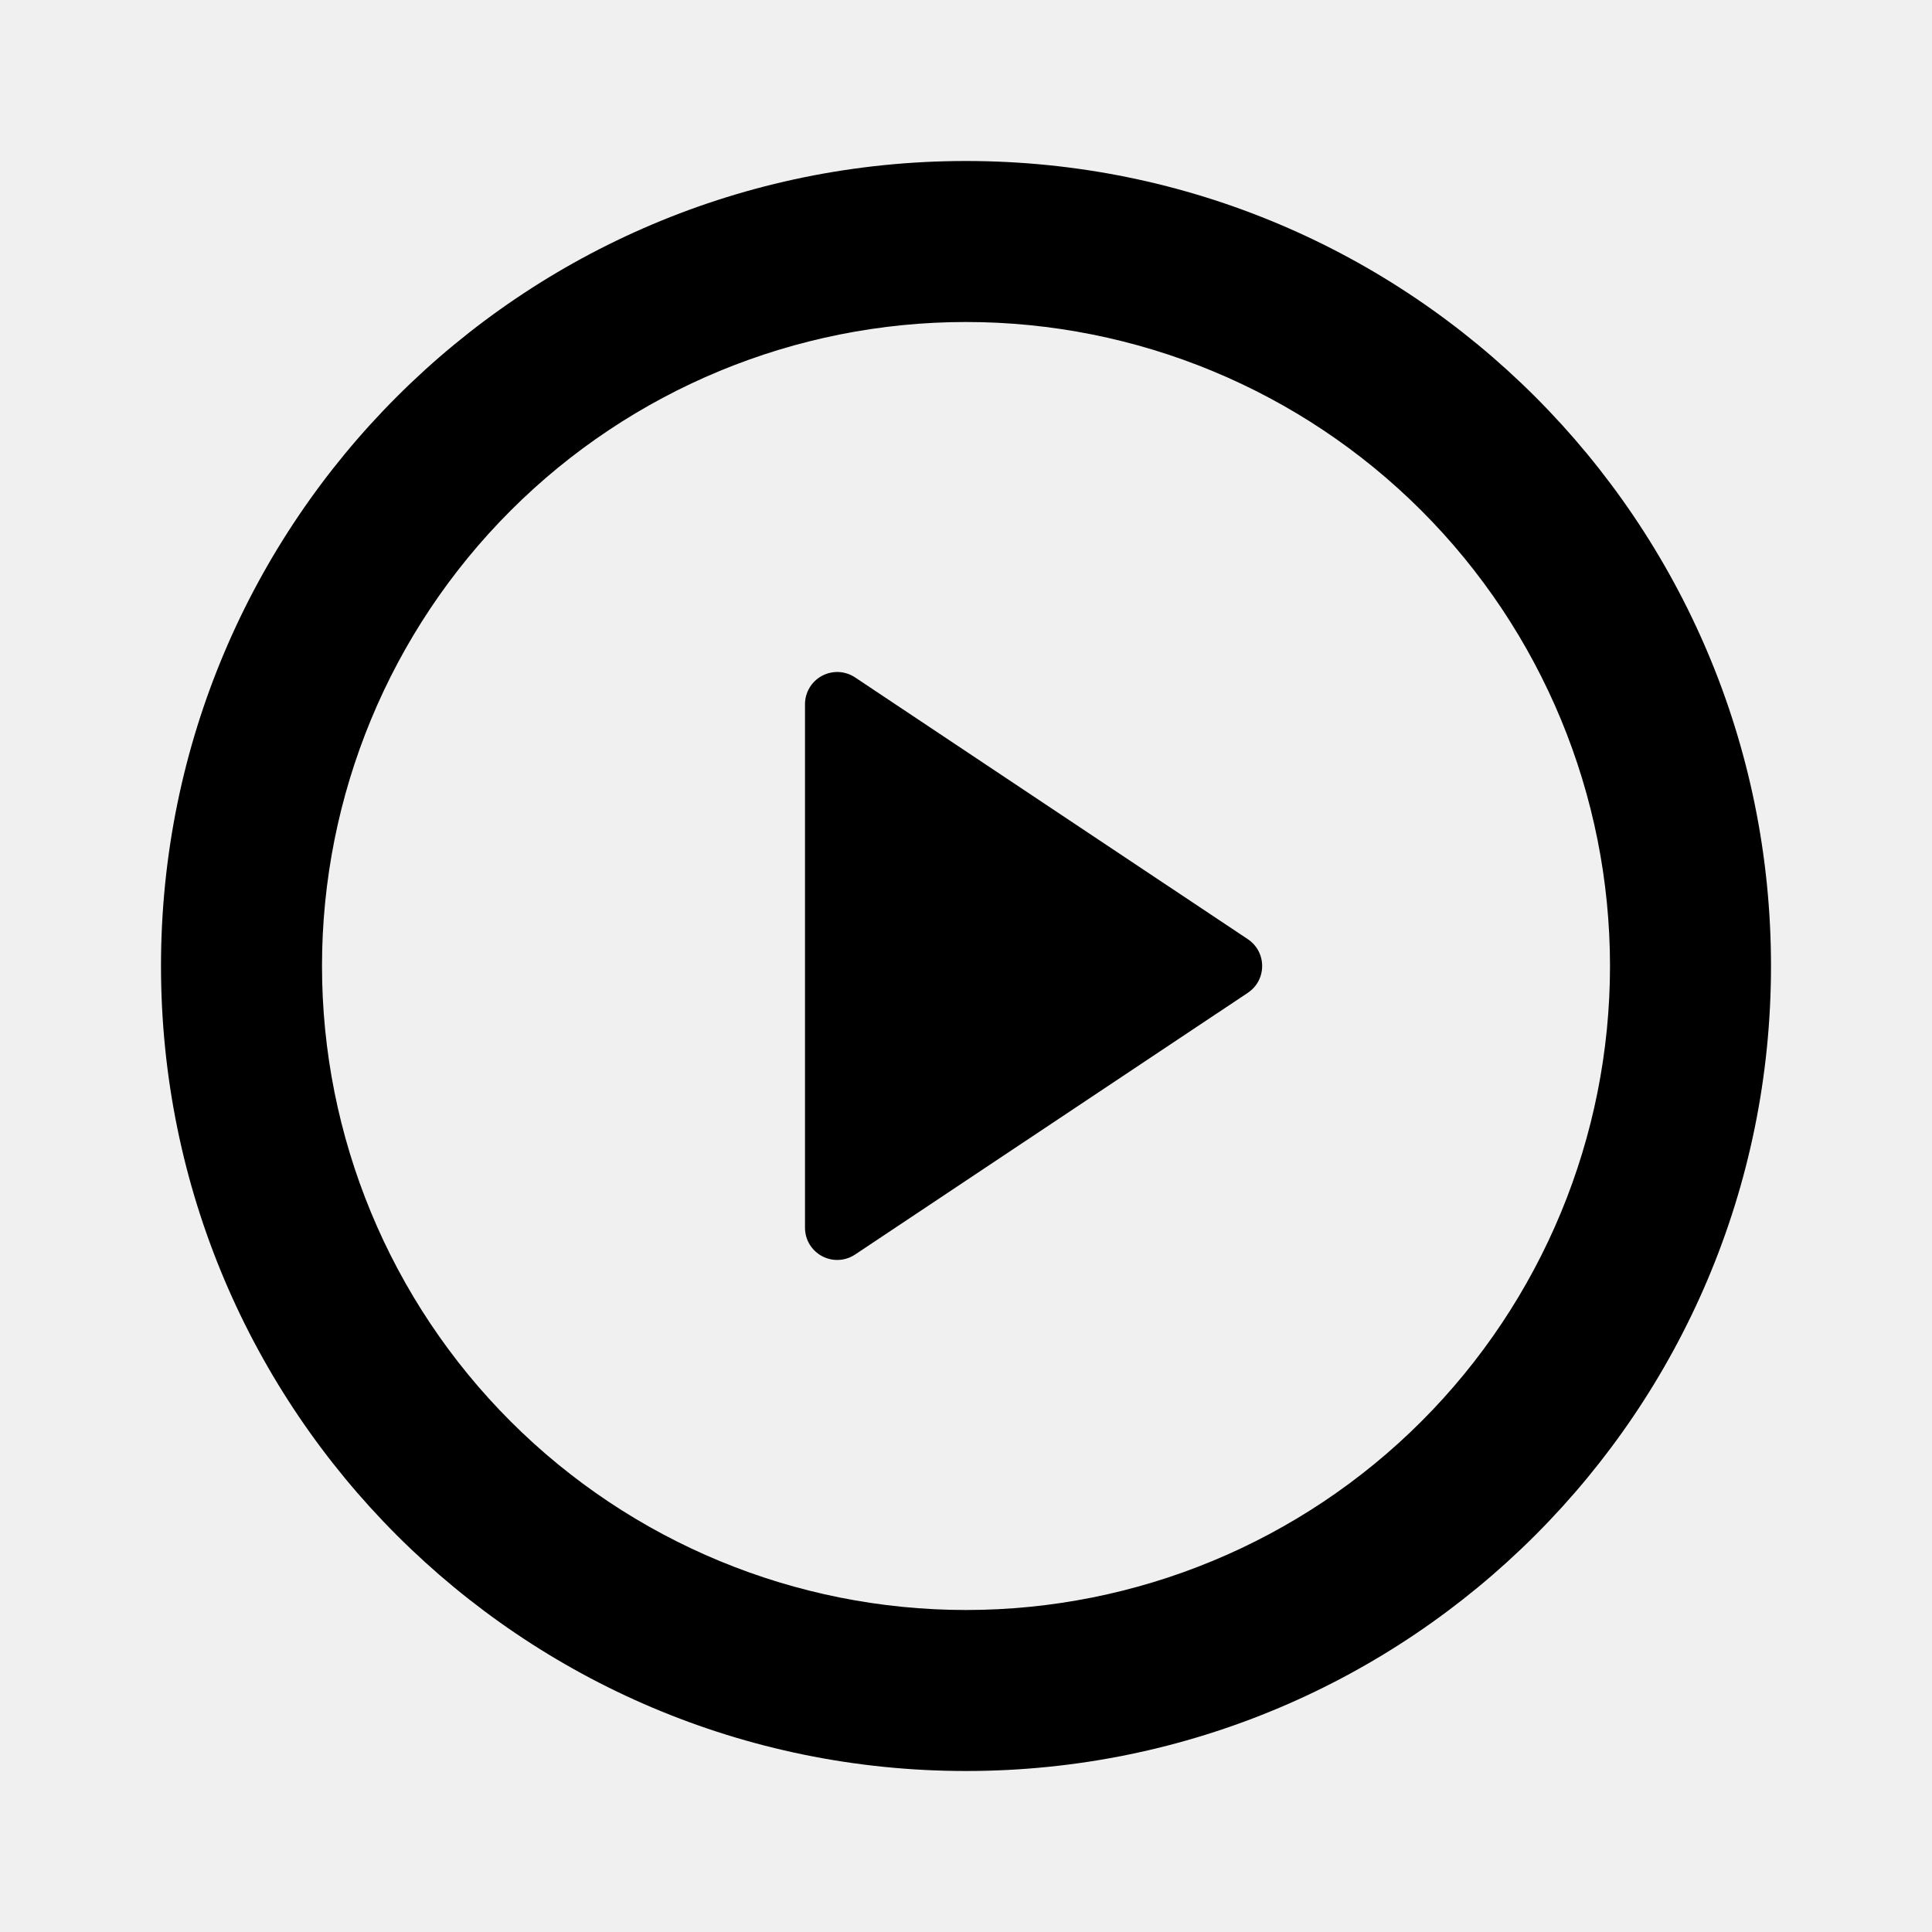
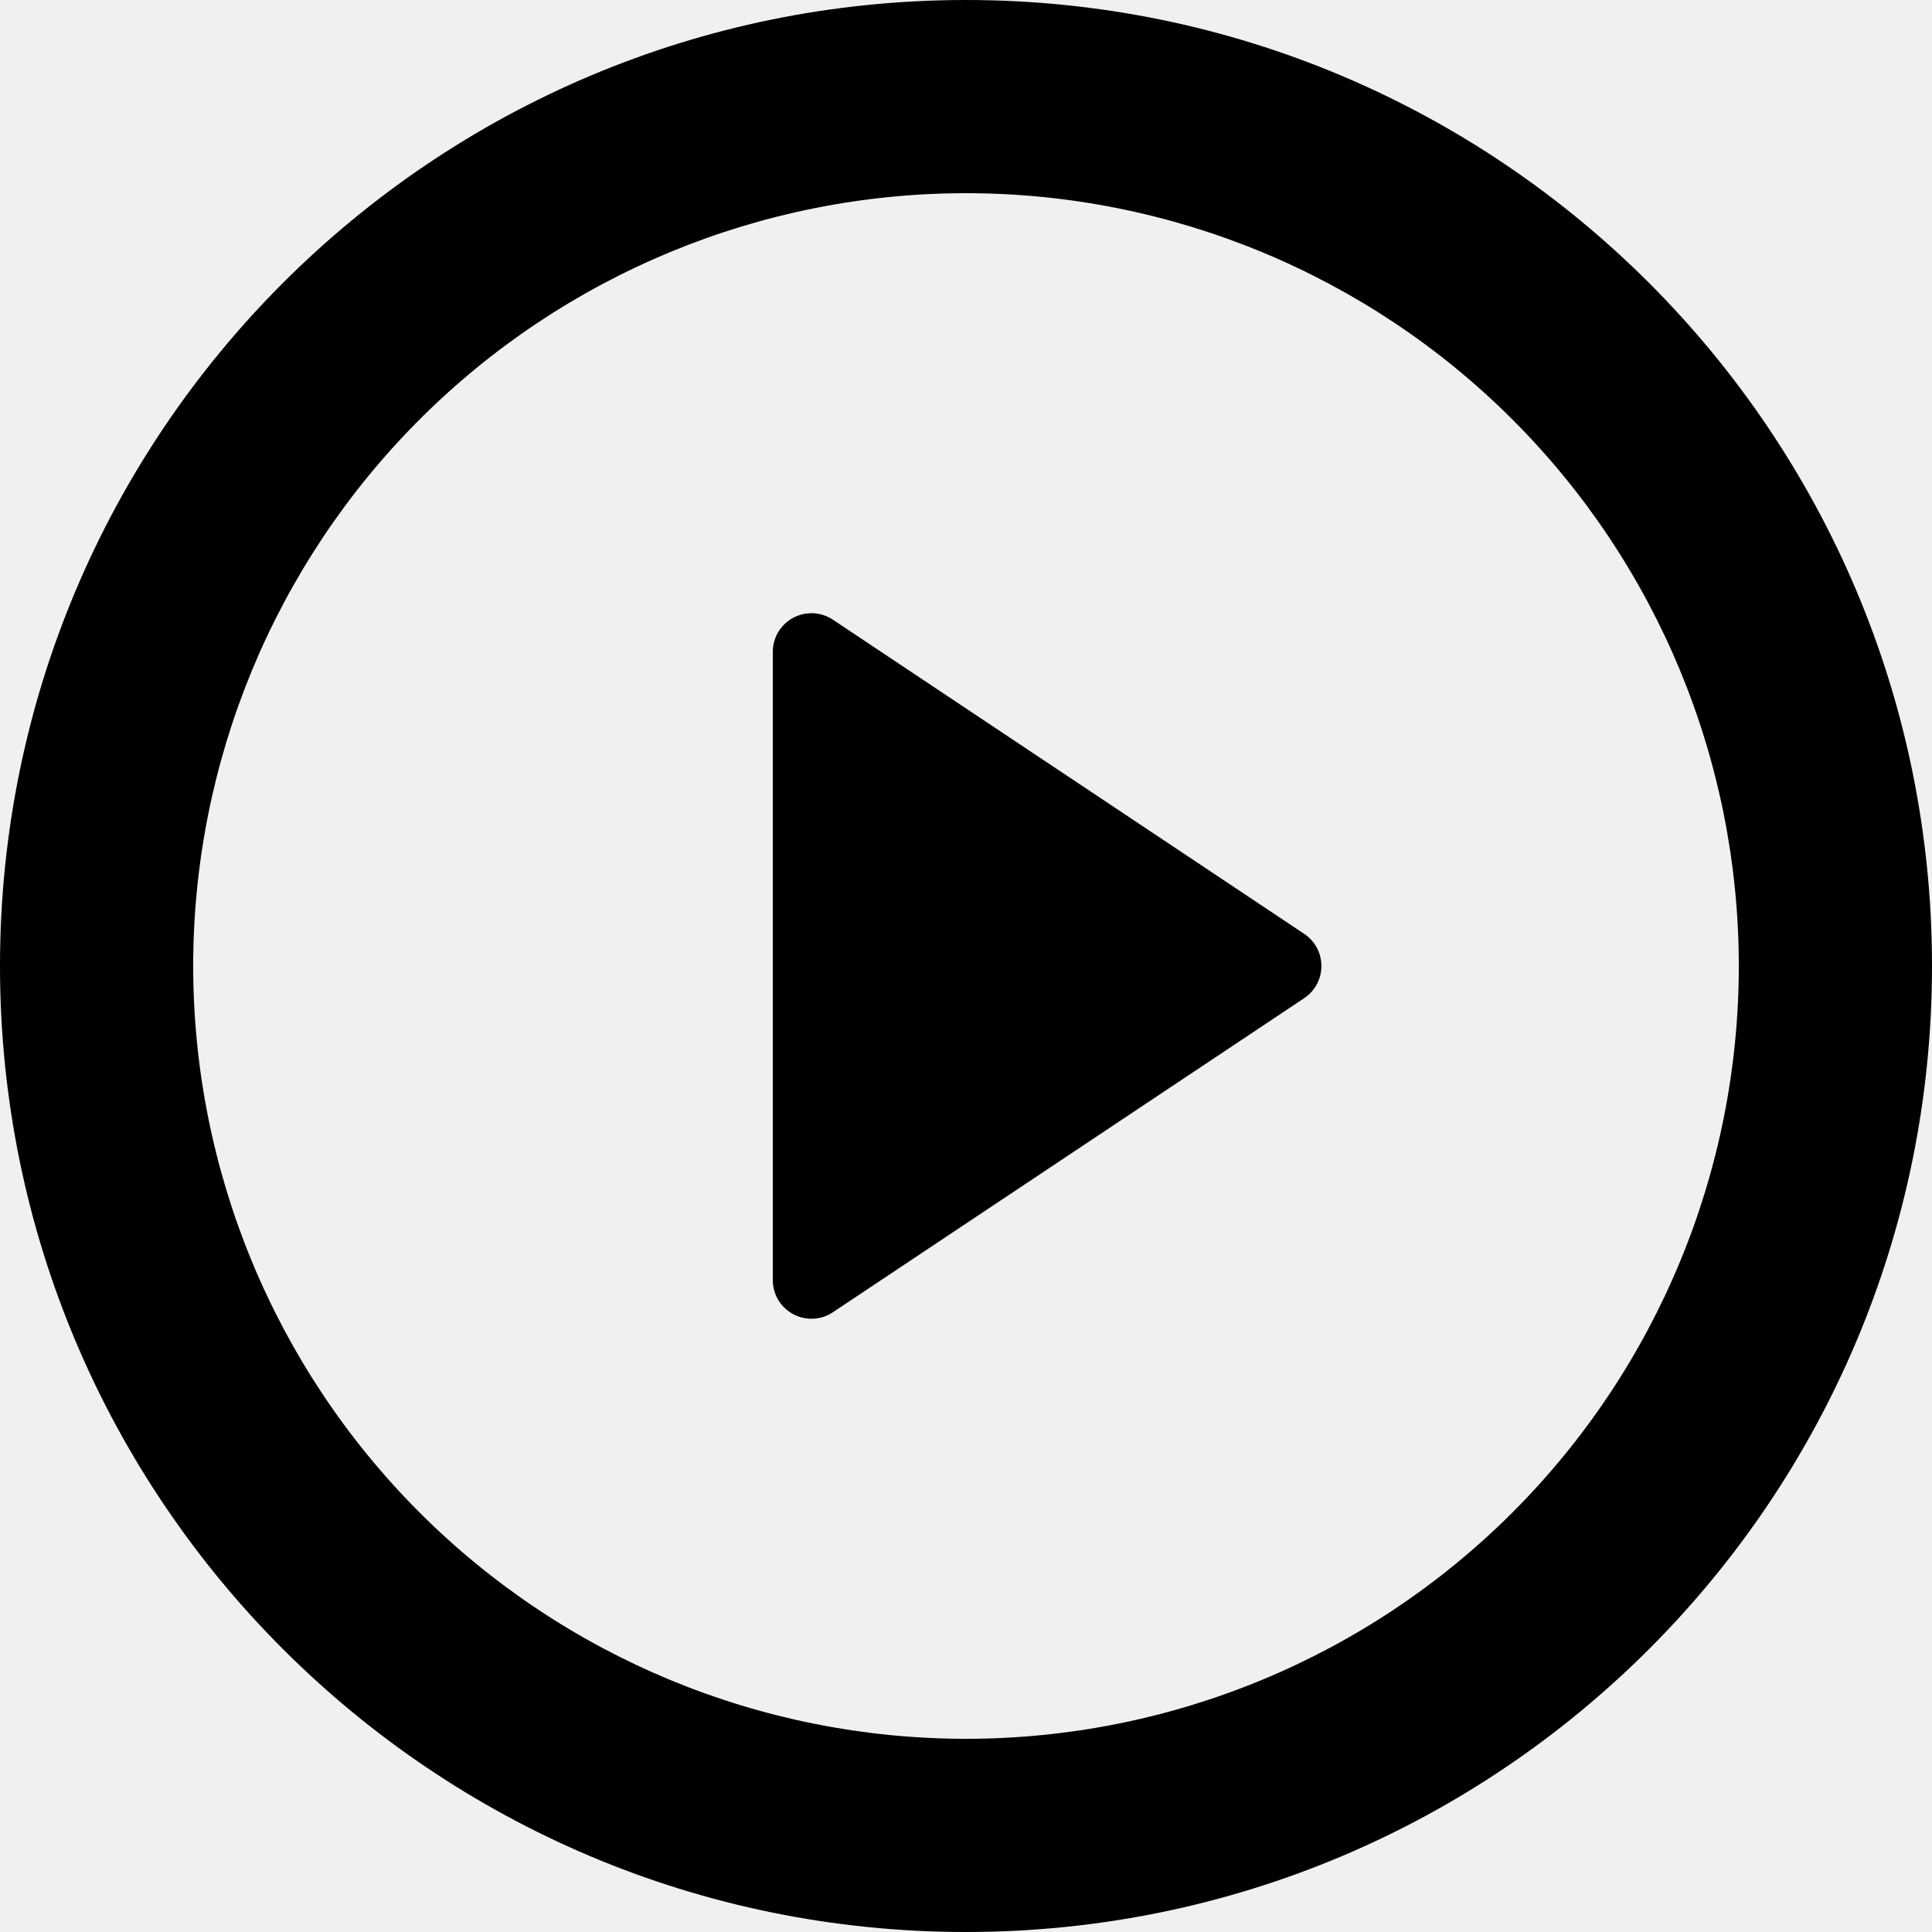
- <svg xmlns="http://www.w3.org/2000/svg" width="24" height="24" viewBox="0 0 24 24" fill="none">
-   <mask id="mask0_230_279" style="mask-type:alpha" maskUnits="userSpaceOnUse" x="0" y="0" width="24" height="24">
-     <rect width="24" height="24" fill="white" />
-   </mask>
-   <g mask="url(#mask0_230_279)">
-     <path d="M12 22C6.477 22 2 17.523 2 12C2 6.477 6.477 2 12 2C17.523 2 22 6.477 22 12C22 17.523 17.523 22 12 22ZM12 20C14.122 20 16.157 19.157 17.657 17.657C19.157 16.157 20 14.122 20 12C20 9.878 19.157 7.843 17.657 6.343C16.157 4.843 14.122 4 12 4C9.878 4 7.843 4.843 6.343 6.343C4.843 7.843 4 9.878 4 12C4 14.122 4.843 16.157 6.343 17.657C7.843 19.157 9.878 20 12 20ZM10.622 8.415L15.501 11.667C15.556 11.704 15.601 11.753 15.632 11.811C15.663 11.869 15.679 11.934 15.679 12C15.679 12.066 15.663 12.131 15.632 12.189C15.601 12.247 15.556 12.296 15.501 12.333L10.621 15.585C10.561 15.625 10.491 15.648 10.419 15.651C10.347 15.655 10.275 15.638 10.211 15.604C10.148 15.57 10.095 15.52 10.057 15.458C10.02 15.396 10 15.325 10 15.253V8.747C10 8.675 10.02 8.604 10.057 8.542C10.094 8.48 10.148 8.429 10.212 8.395C10.275 8.361 10.347 8.345 10.42 8.348C10.492 8.352 10.562 8.375 10.622 8.415Z" fill="black" />
-   </g>
+ <svg xmlns="http://www.w3.org/2000/svg" width="20" height="20" viewBox="0 0 20 20" fill="none">
+   <path d="M10 20C4.477 20 0 15.523 0 10C0 4.477 4.477 0 10 0C15.523 0 20 4.477 20 10C20 15.523 15.523 20 10 20ZM10 18C12.122 18 14.157 17.157 15.657 15.657C17.157 14.157 18 12.122 18 10C18 7.878 17.157 5.843 15.657 4.343C14.157 2.843 12.122 2 10 2C7.878 2 5.843 2.843 4.343 4.343C2.843 5.843 2 7.878 2 10C2 12.122 2.843 14.157 4.343 15.657C5.843 17.157 7.878 18 10 18ZM8.622 6.415L13.501 9.667C13.556 9.704 13.601 9.753 13.632 9.811C13.663 9.869 13.679 9.934 13.679 10C13.679 10.066 13.663 10.131 13.632 10.189C13.601 10.247 13.556 10.296 13.501 10.333L8.621 13.585C8.561 13.625 8.491 13.648 8.419 13.651C8.347 13.655 8.275 13.638 8.211 13.604C8.148 13.57 8.094 13.52 8.057 13.458C8.02 13.396 8 13.325 8 13.253V6.747C8 6.675 8.02 6.604 8.057 6.542C8.094 6.48 8.148 6.429 8.212 6.395C8.275 6.361 8.347 6.345 8.42 6.348C8.492 6.352 8.562 6.375 8.622 6.415Z" fill="black" />
</svg>
